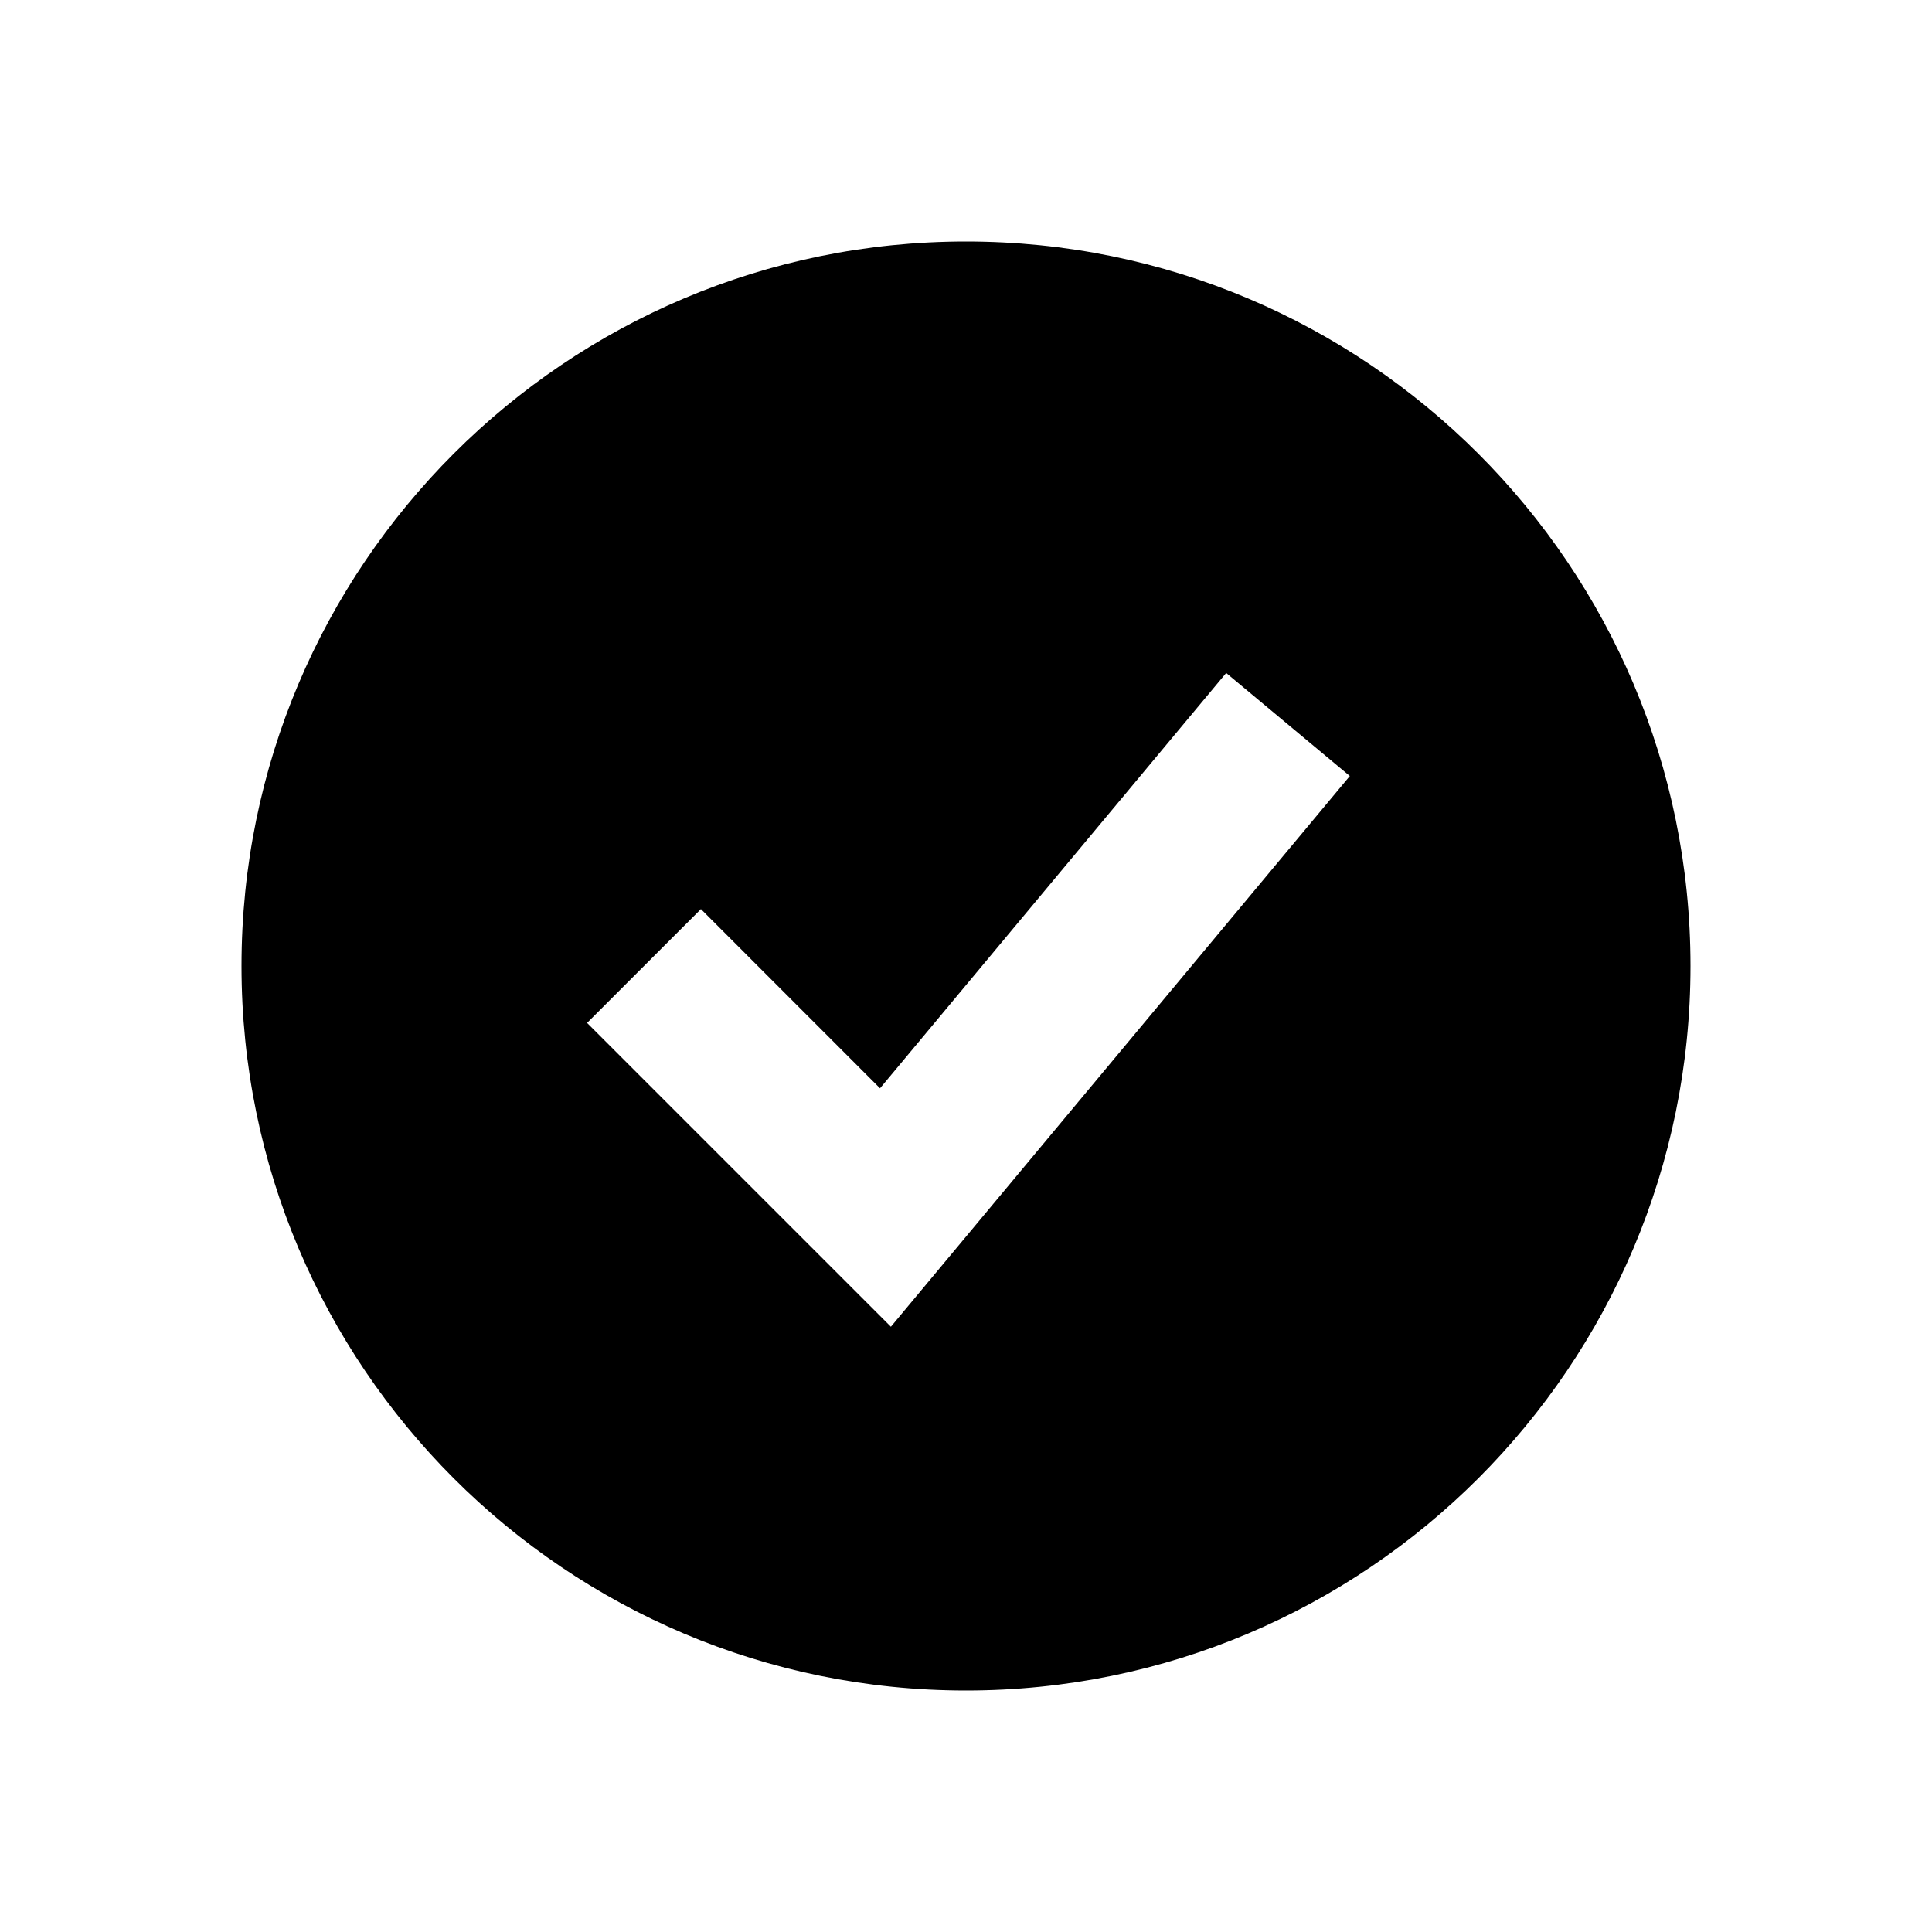
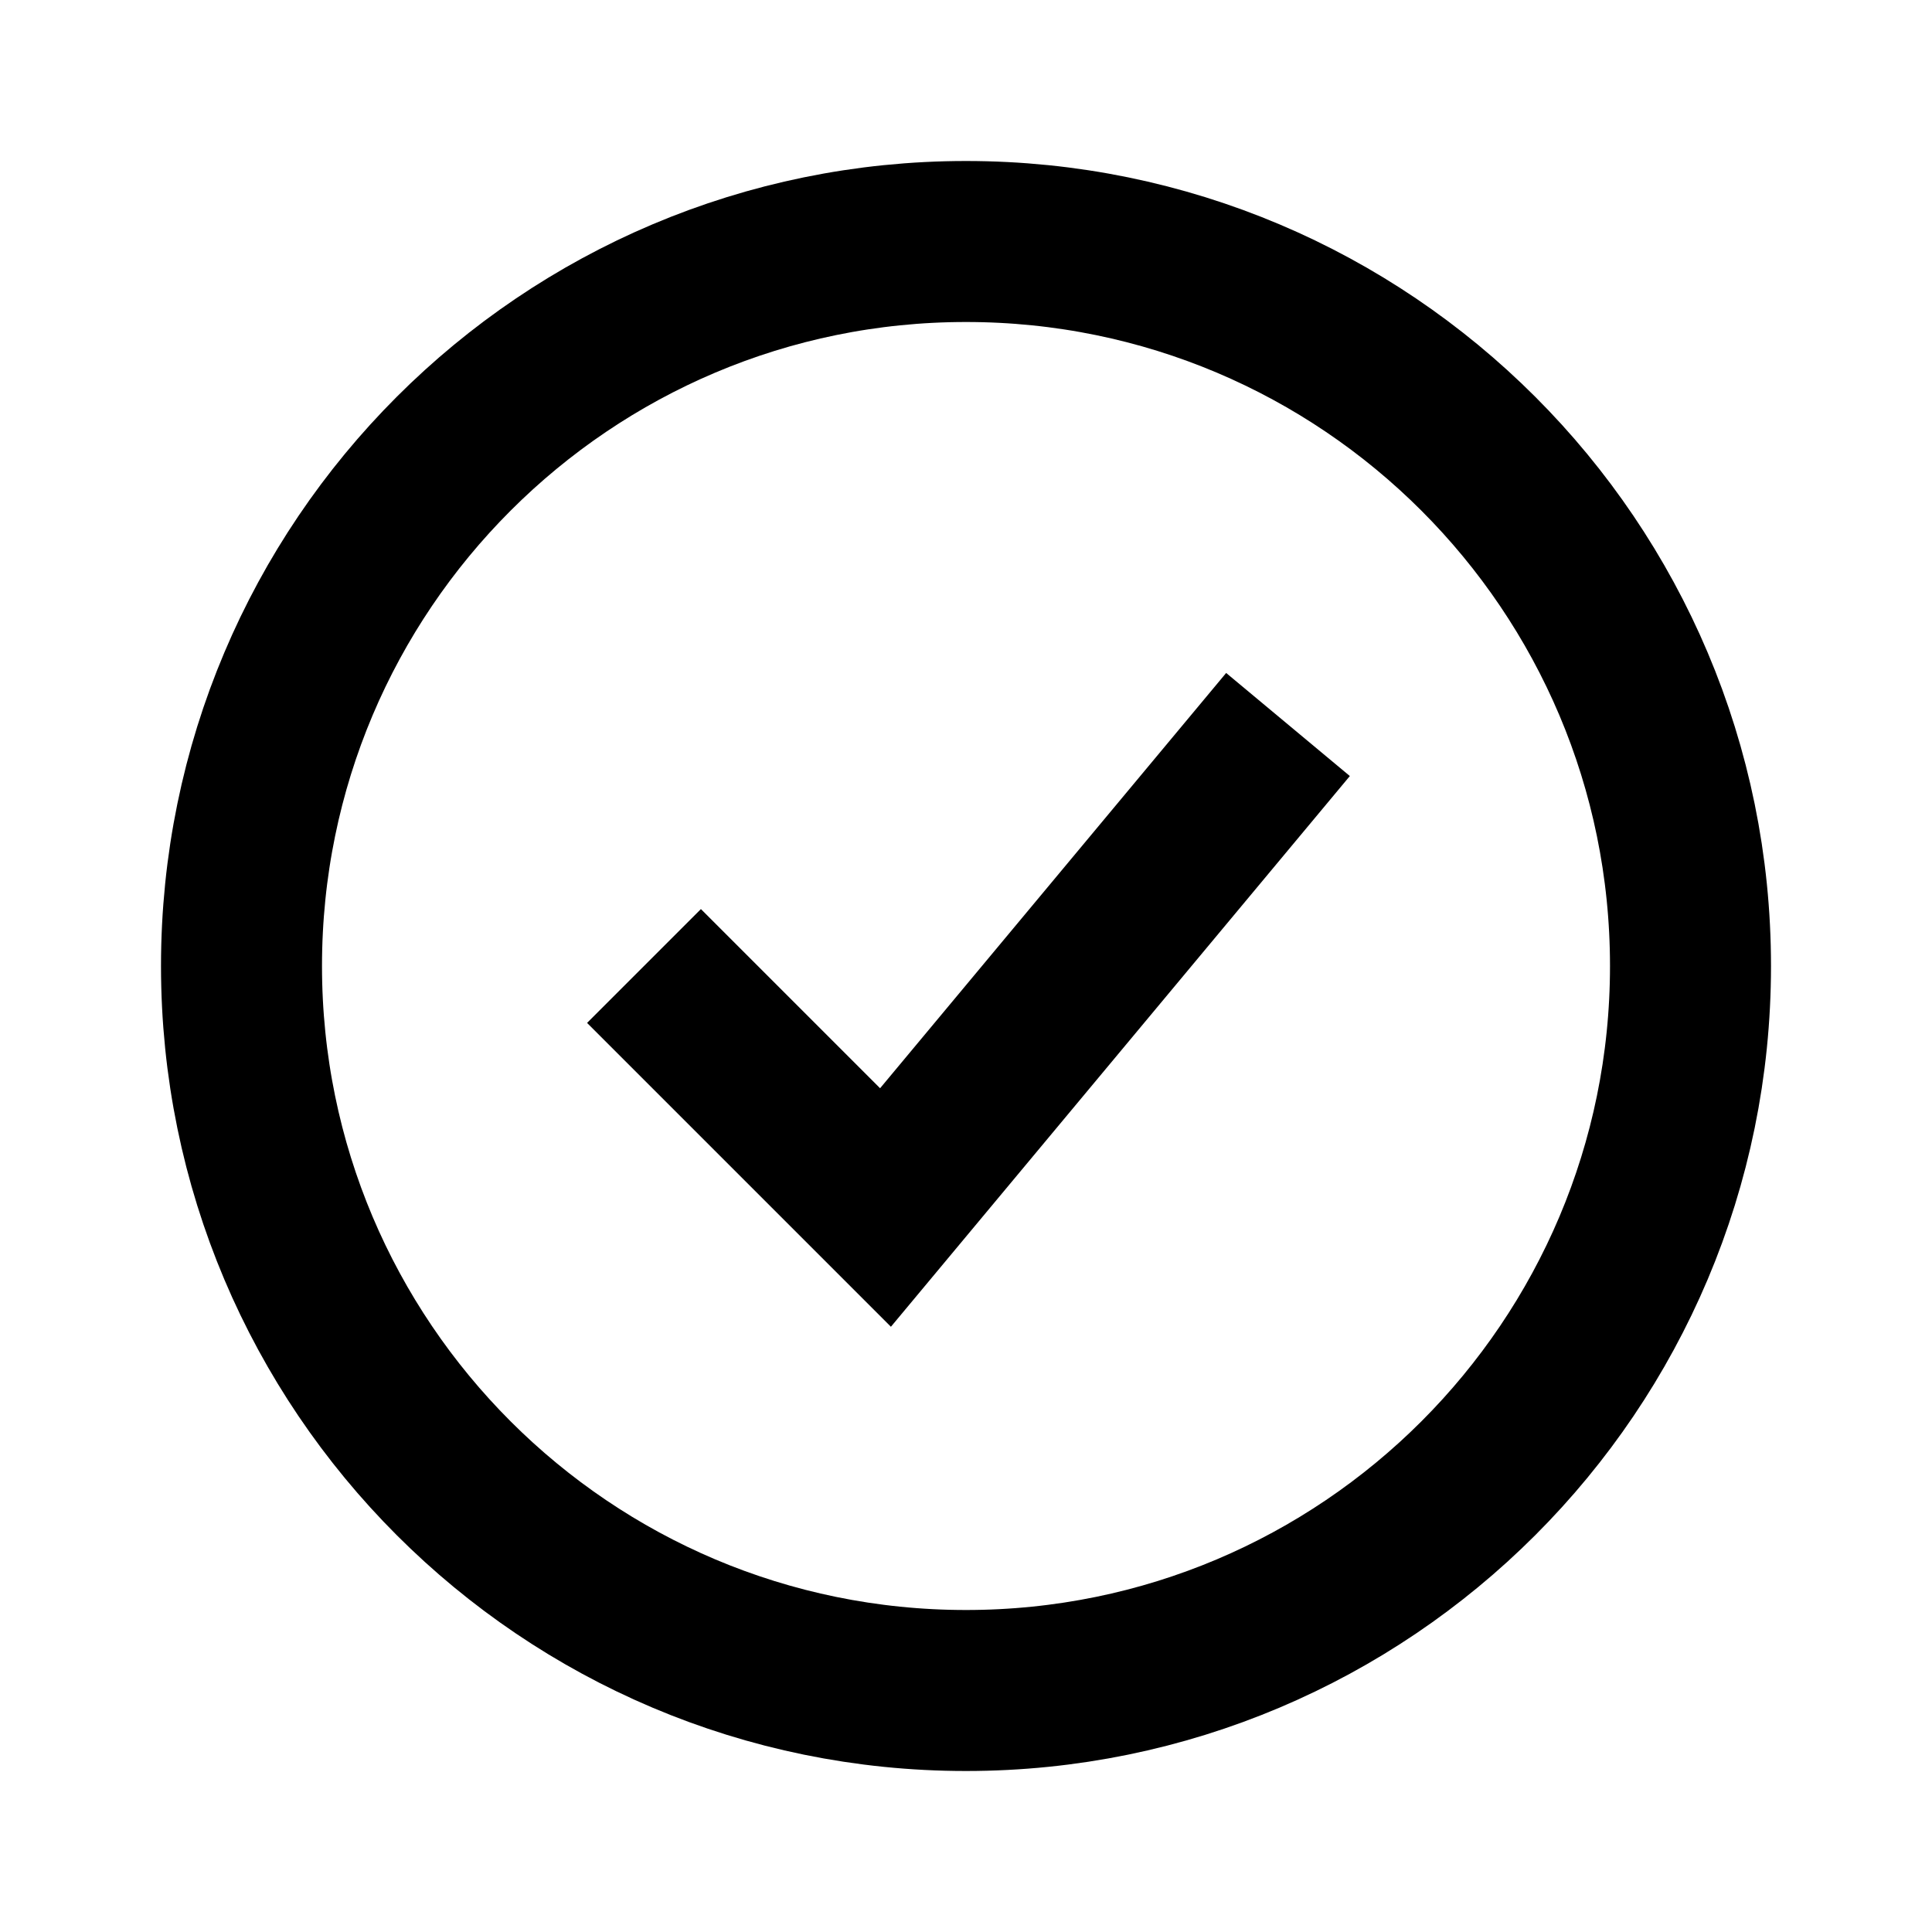
<svg xmlns="http://www.w3.org/2000/svg" width="1em" height="1em" viewBox="0 0 24 24">
-   <path fill="currentColor" fill-rule="evenodd" d="M12 21a9 9 0 1 0 0-18a9 9 0 0 0 0 18m-.232-5.36l5-6l-1.536-1.28l-4.3 5.159l-2.225-2.226l-1.414 1.414l3 3l.774.774z" clip-rule="evenodd" />
+   <g fill="none" stroke="currentColor" stroke-width="2">
+     <circle cx="12" cy="12" r="9" />
+     <path d="m8 12l3 3l5-6" />
+   </g>
</svg>
